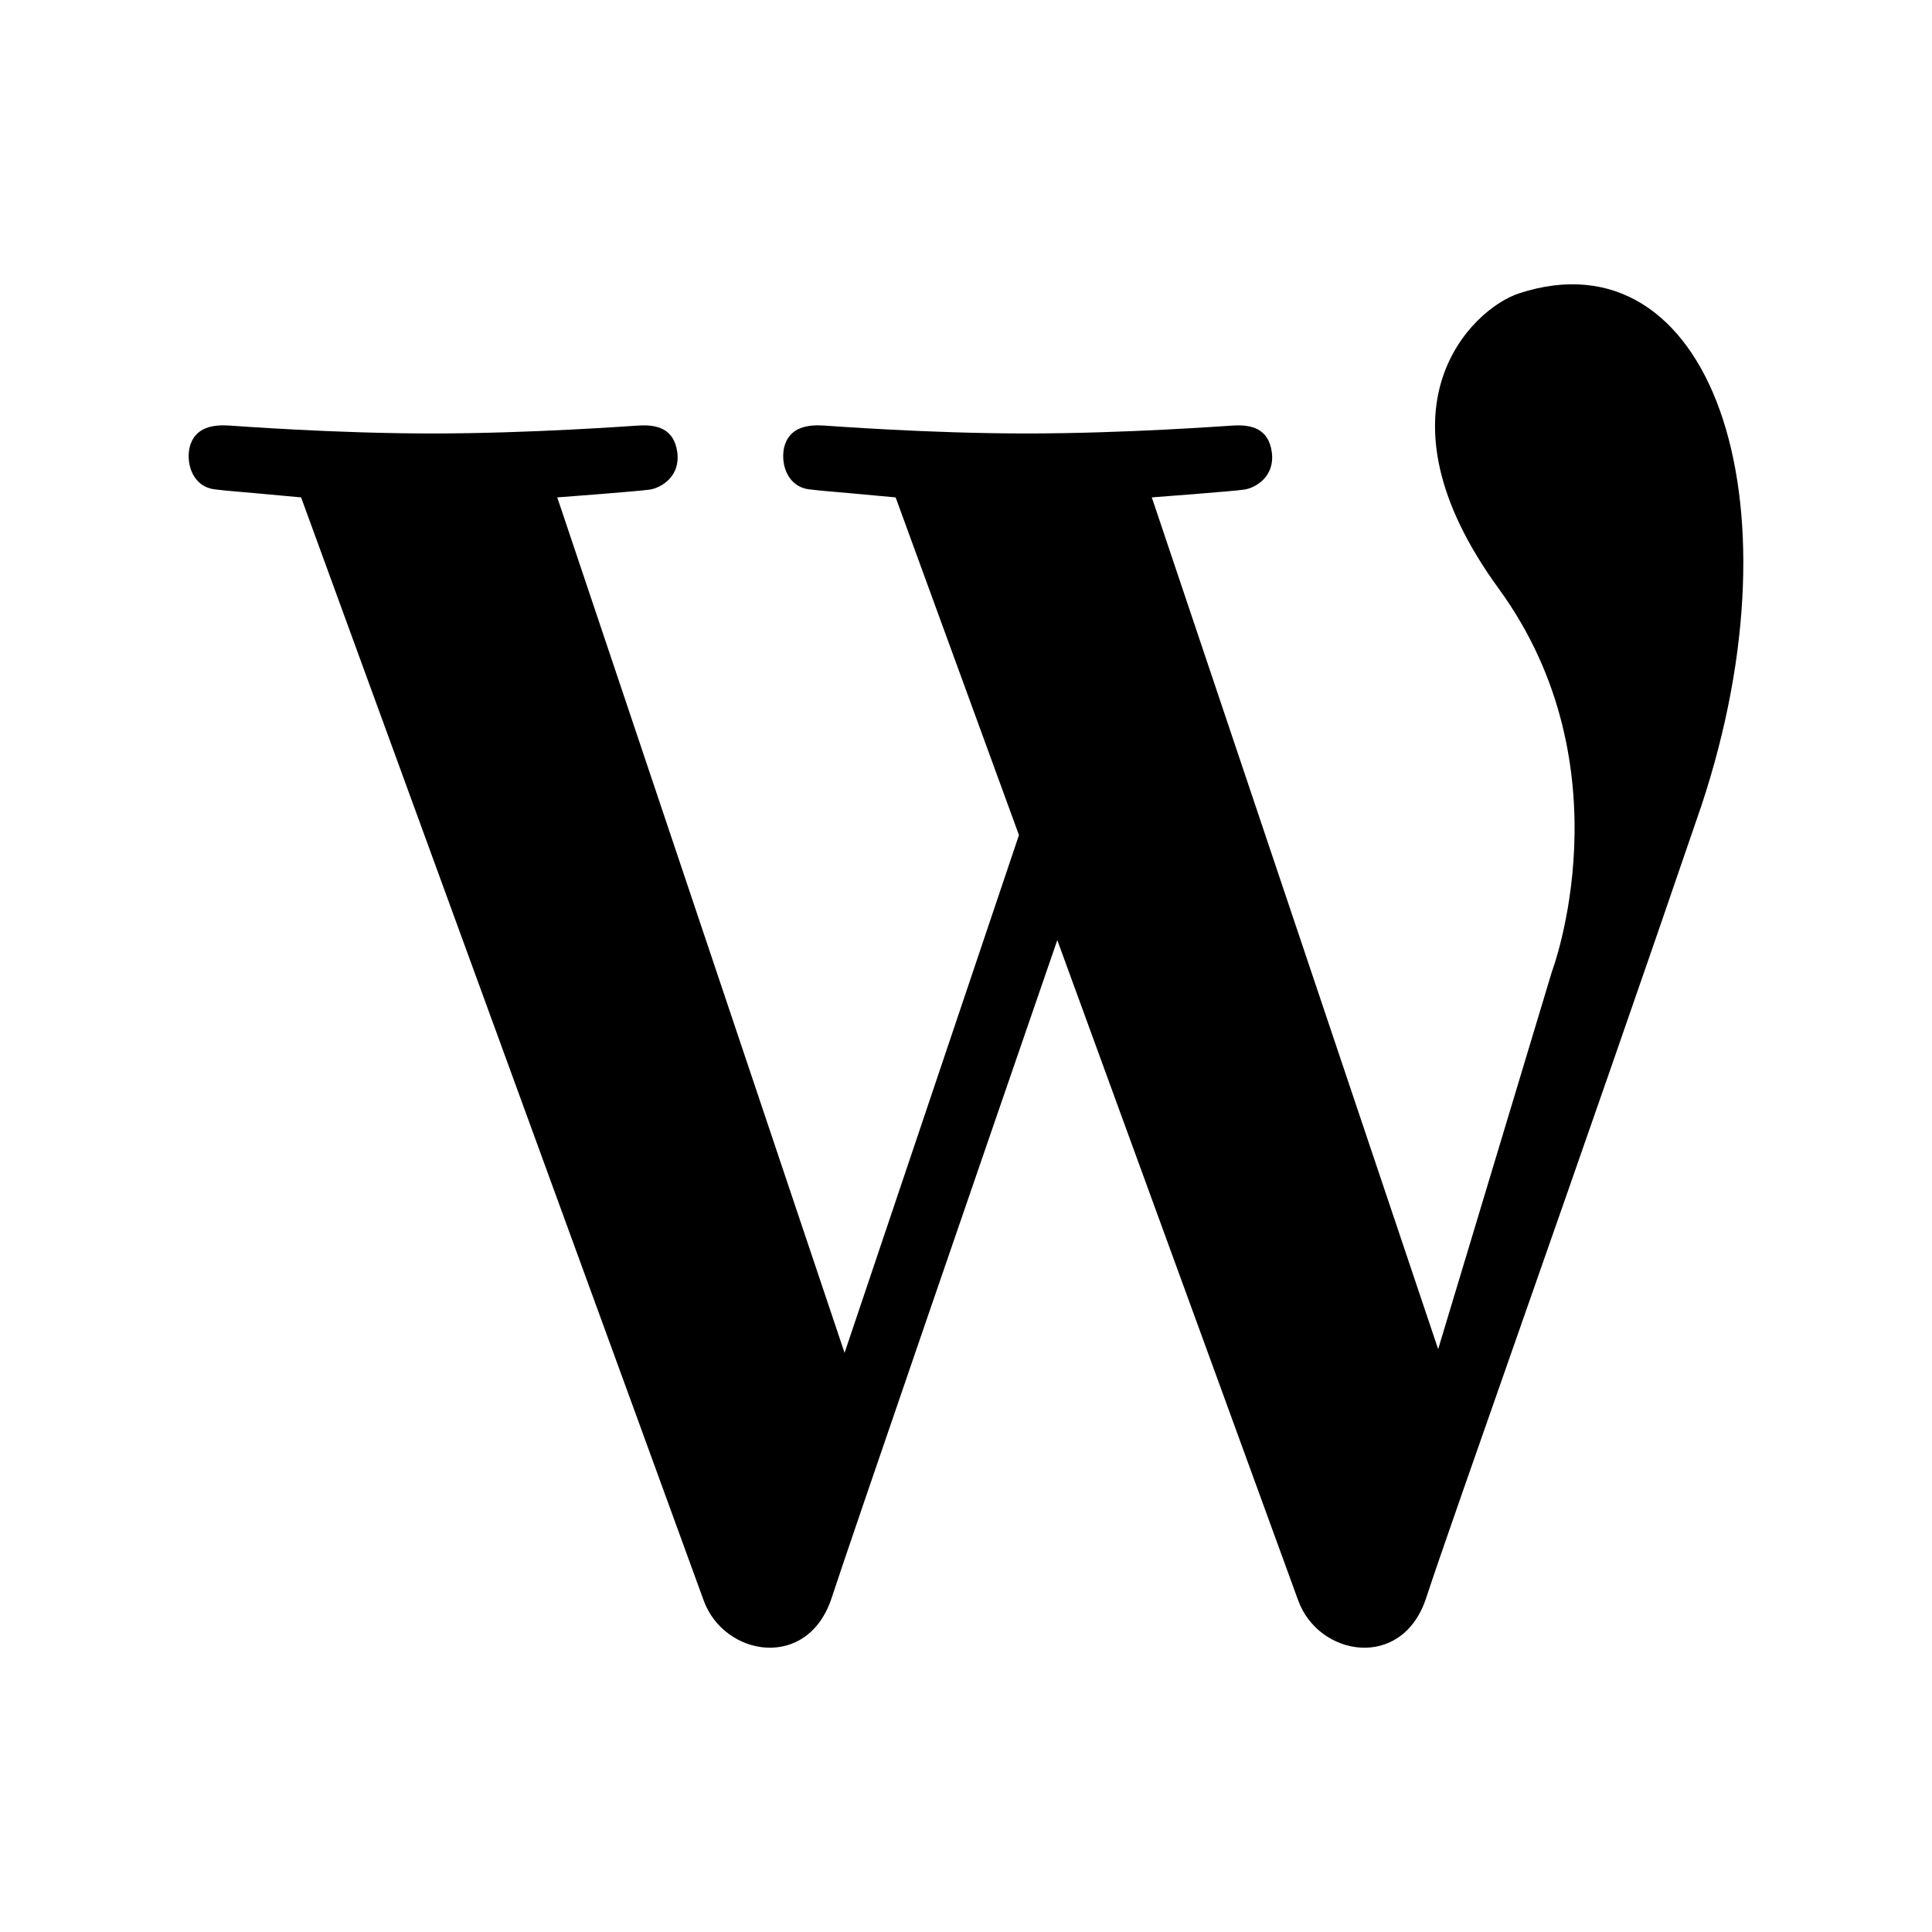
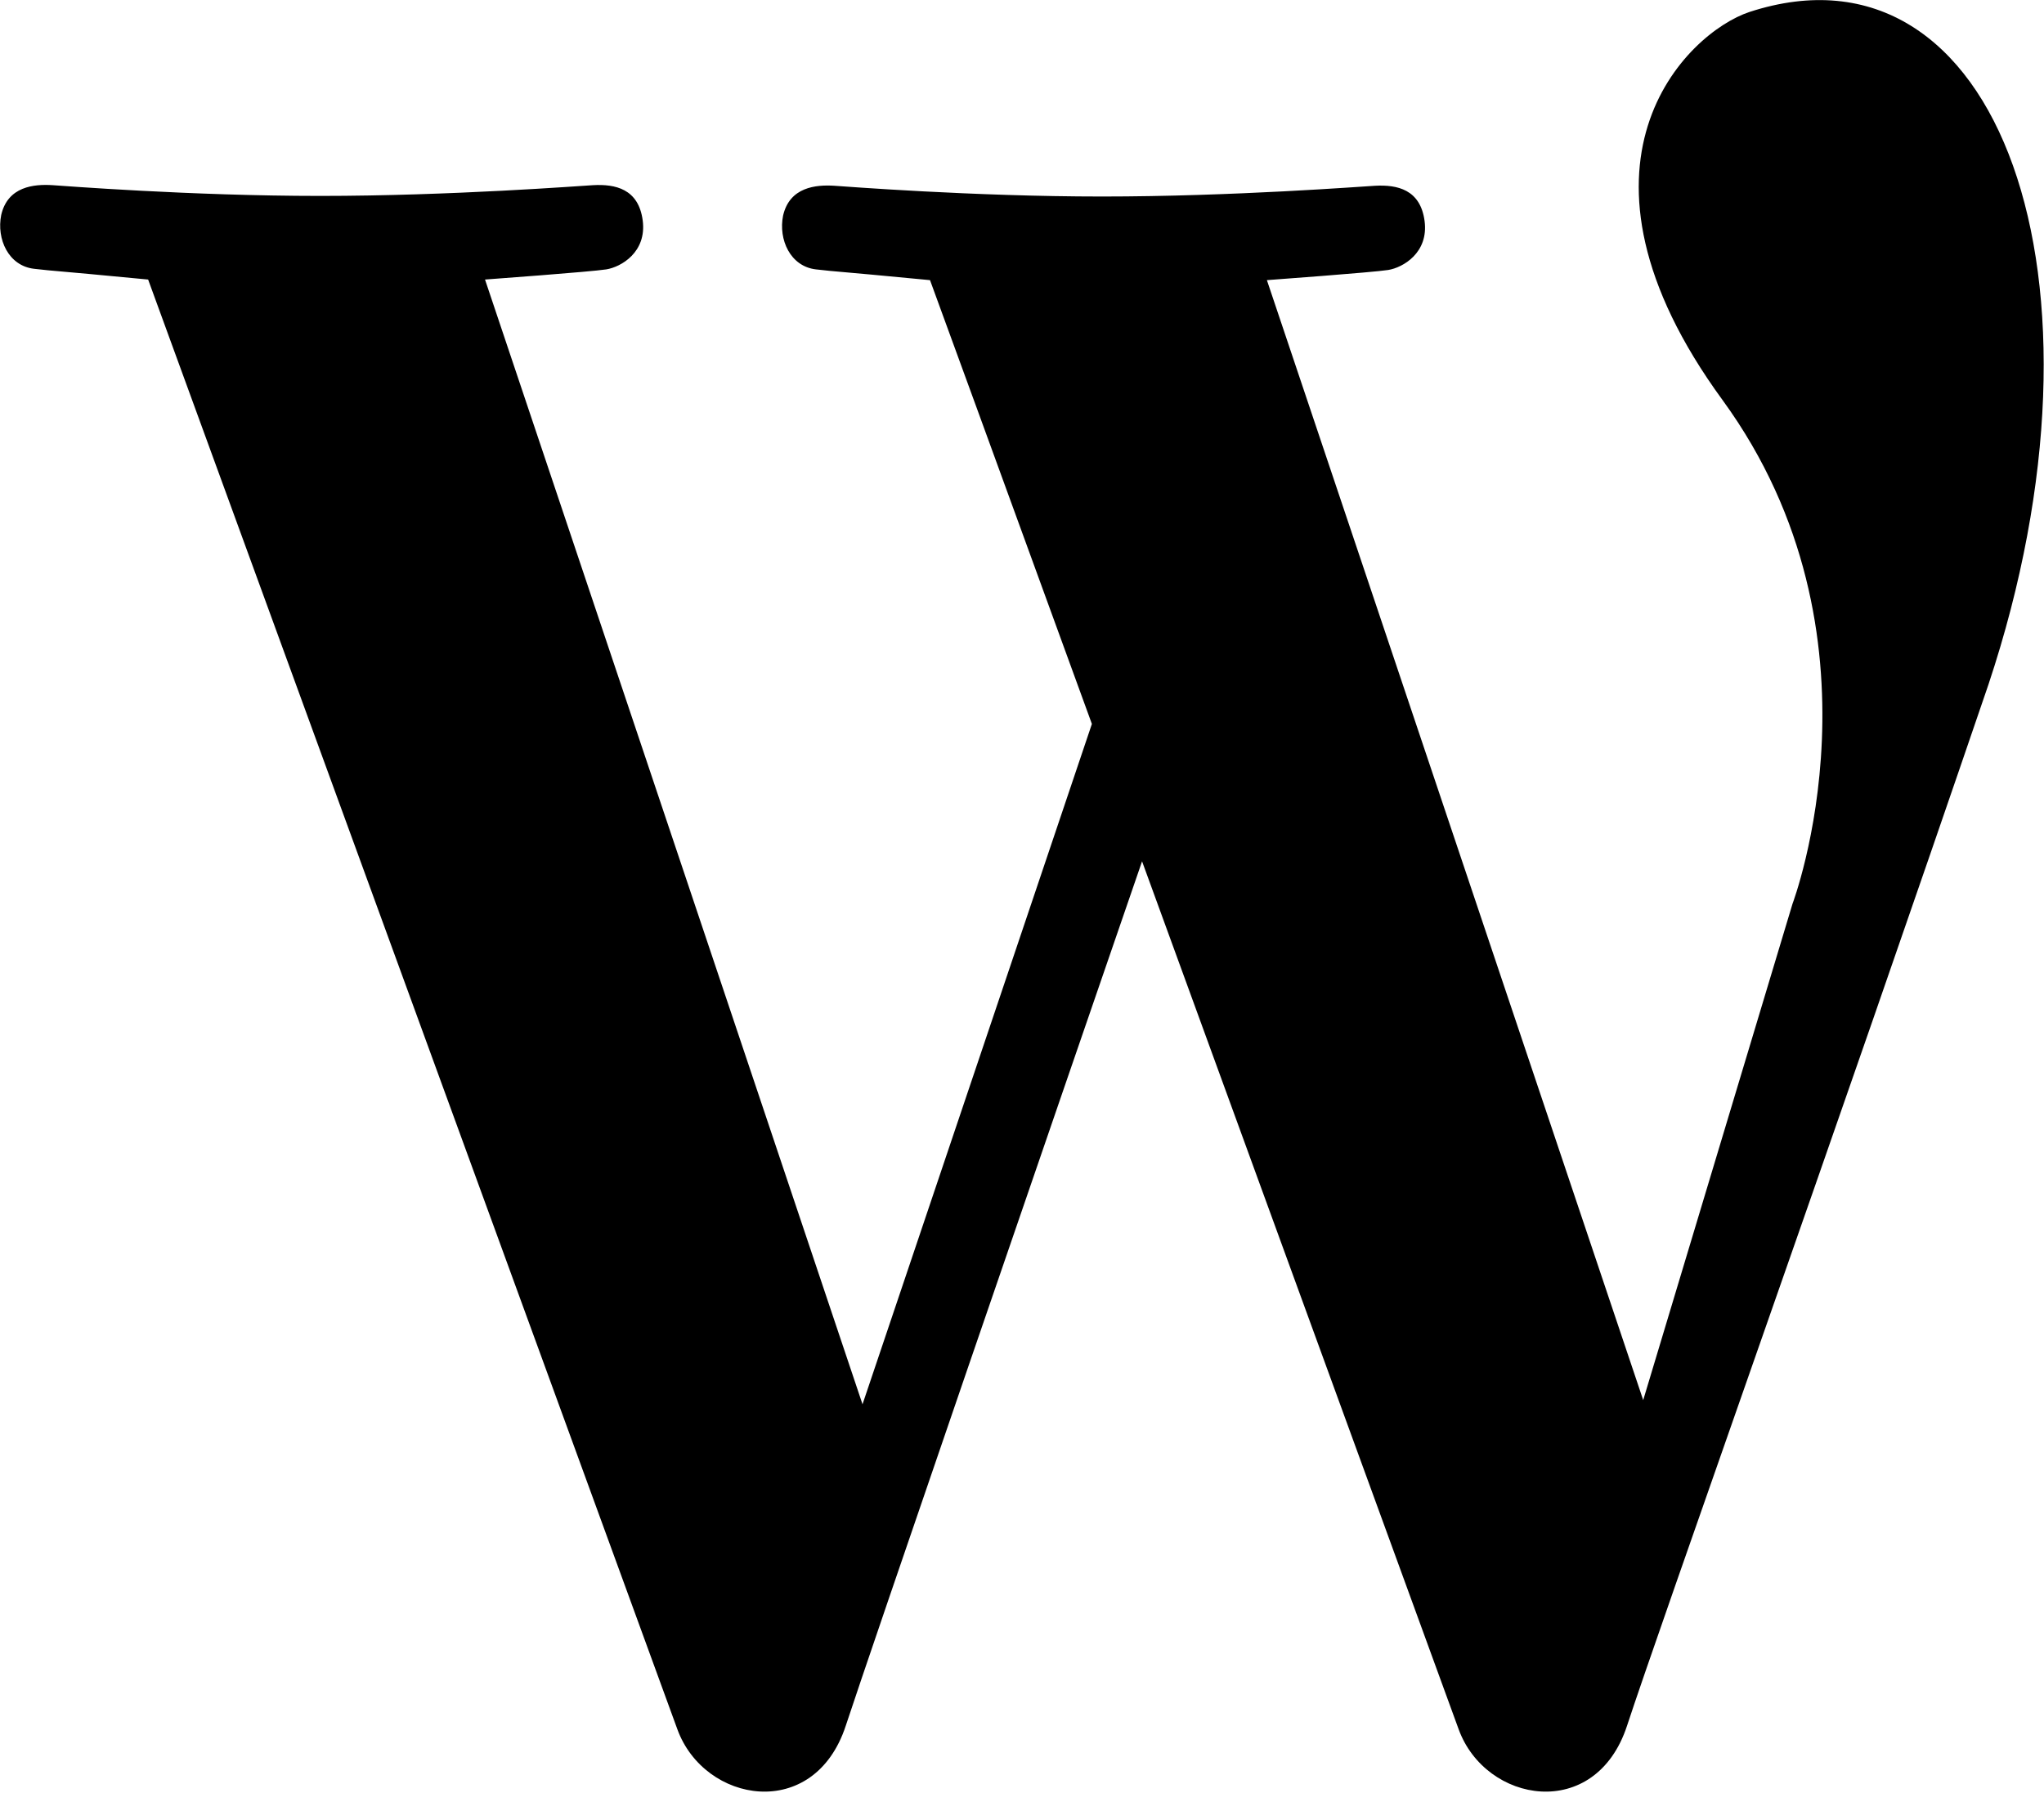
- <svg xmlns="http://www.w3.org/2000/svg" viewBox="0 0 512 512">
-   <path d="M402.623 77.721c-12.777 4.159-40.046 30.771-5.469 78.243 34.581 47.47 14.114 101.545 14.114 101.545l-30.141 100.027-75.887-225.723s21.428-1.603 24.492-2.064c3.065-.461 8.163-3.473 7.313-9.883-.85-6.411-5.561-7.337-10.04-7.105-2.25.116-28.707 2.114-54.99 2.112-26.119-.002-52.064-2.011-53.911-2.112-3.708-.208-9.063.208-10.35 6.024-.927 4.866 1.39 10.272 6.642 10.89s1.733.159 22.956 2.139c0 0 14.428 39.51 32.683 89.499l-46.216 137.206-76.138-226.705s21.428-1.603 24.493-2.064c3.065-.461 8.163-3.473 7.313-9.883-.85-6.411-5.561-7.337-10.041-7.105-2.247.116-28.707 2.114-54.991 2.112-26.117-.002-52.062-2.011-53.909-2.112-3.708-.208-9.063.208-10.35 6.024-.927 4.866 1.39 10.272 6.642 10.89s1.733.159 22.956 2.139c0 0 101.309 277.413 106.679 292.298s27.614 18.746 33.947-.717c4.682-14.387 41.1-120.094 59.775-174.251 28.354 77.664 60.855 166.711 63.833 174.968 5.373 14.885 27.616 18.746 33.949-.717s42.17-119.915 72.909-209.868c27.189-81.975 1.964-152.145-48.263-135.807z" />
+ <svg xmlns="http://www.w3.org/2000/svg" viewBox="41.5 270.9 342.2 300.1">
+   <path d="M334.4 272.9c-10.6 3.5-33.3 25.6-4.5 65 28.7 39.4 11.7 84.3 11.7 84.3l-25 83.1-63-187.5s17.8-1.3 20.3-1.7c2.5-.4 6.8-2.9 6.1-8.2-.7-5.3-4.6-6.1-8.3-5.9-1.9.1-23.8 1.8-45.7 1.8-21.7 0-43.2-1.7-44.8-1.8-3.1-.2-7.5.2-8.6 5-.8 4 1.2 8.5 5.5 9 4.4.5 1.4.1 19.1 1.8 0 0 12 32.8 27.1 74.3l-38.4 113.9-63.2-188.3s17.8-1.3 20.3-1.7c2.5-.4 6.8-2.9 6.1-8.2-.7-5.3-4.6-6.1-8.3-5.9-1.9.1-23.8 1.8-45.7 1.8-21.7 0-43.2-1.7-44.8-1.8-3.1-.2-7.5.2-8.6 5-.8 4 1.2 8.5 5.5 9 4.4.5 1.4.1 19.1 1.8 0 0 84.1 230.4 88.6 242.7 4.5 12.4 22.9 15.6 28.2-.6 3.9-11.9 34.1-99.7 49.6-144.7 23.5 64.5 50.5 138.4 53 145.3 4.5 12.4 22.9 15.6 28.2-.6 5.3-16.2 35-99.6 60.5-174.3 22.6-67.9 1.7-126.2-40-112.6z" />
</svg>
